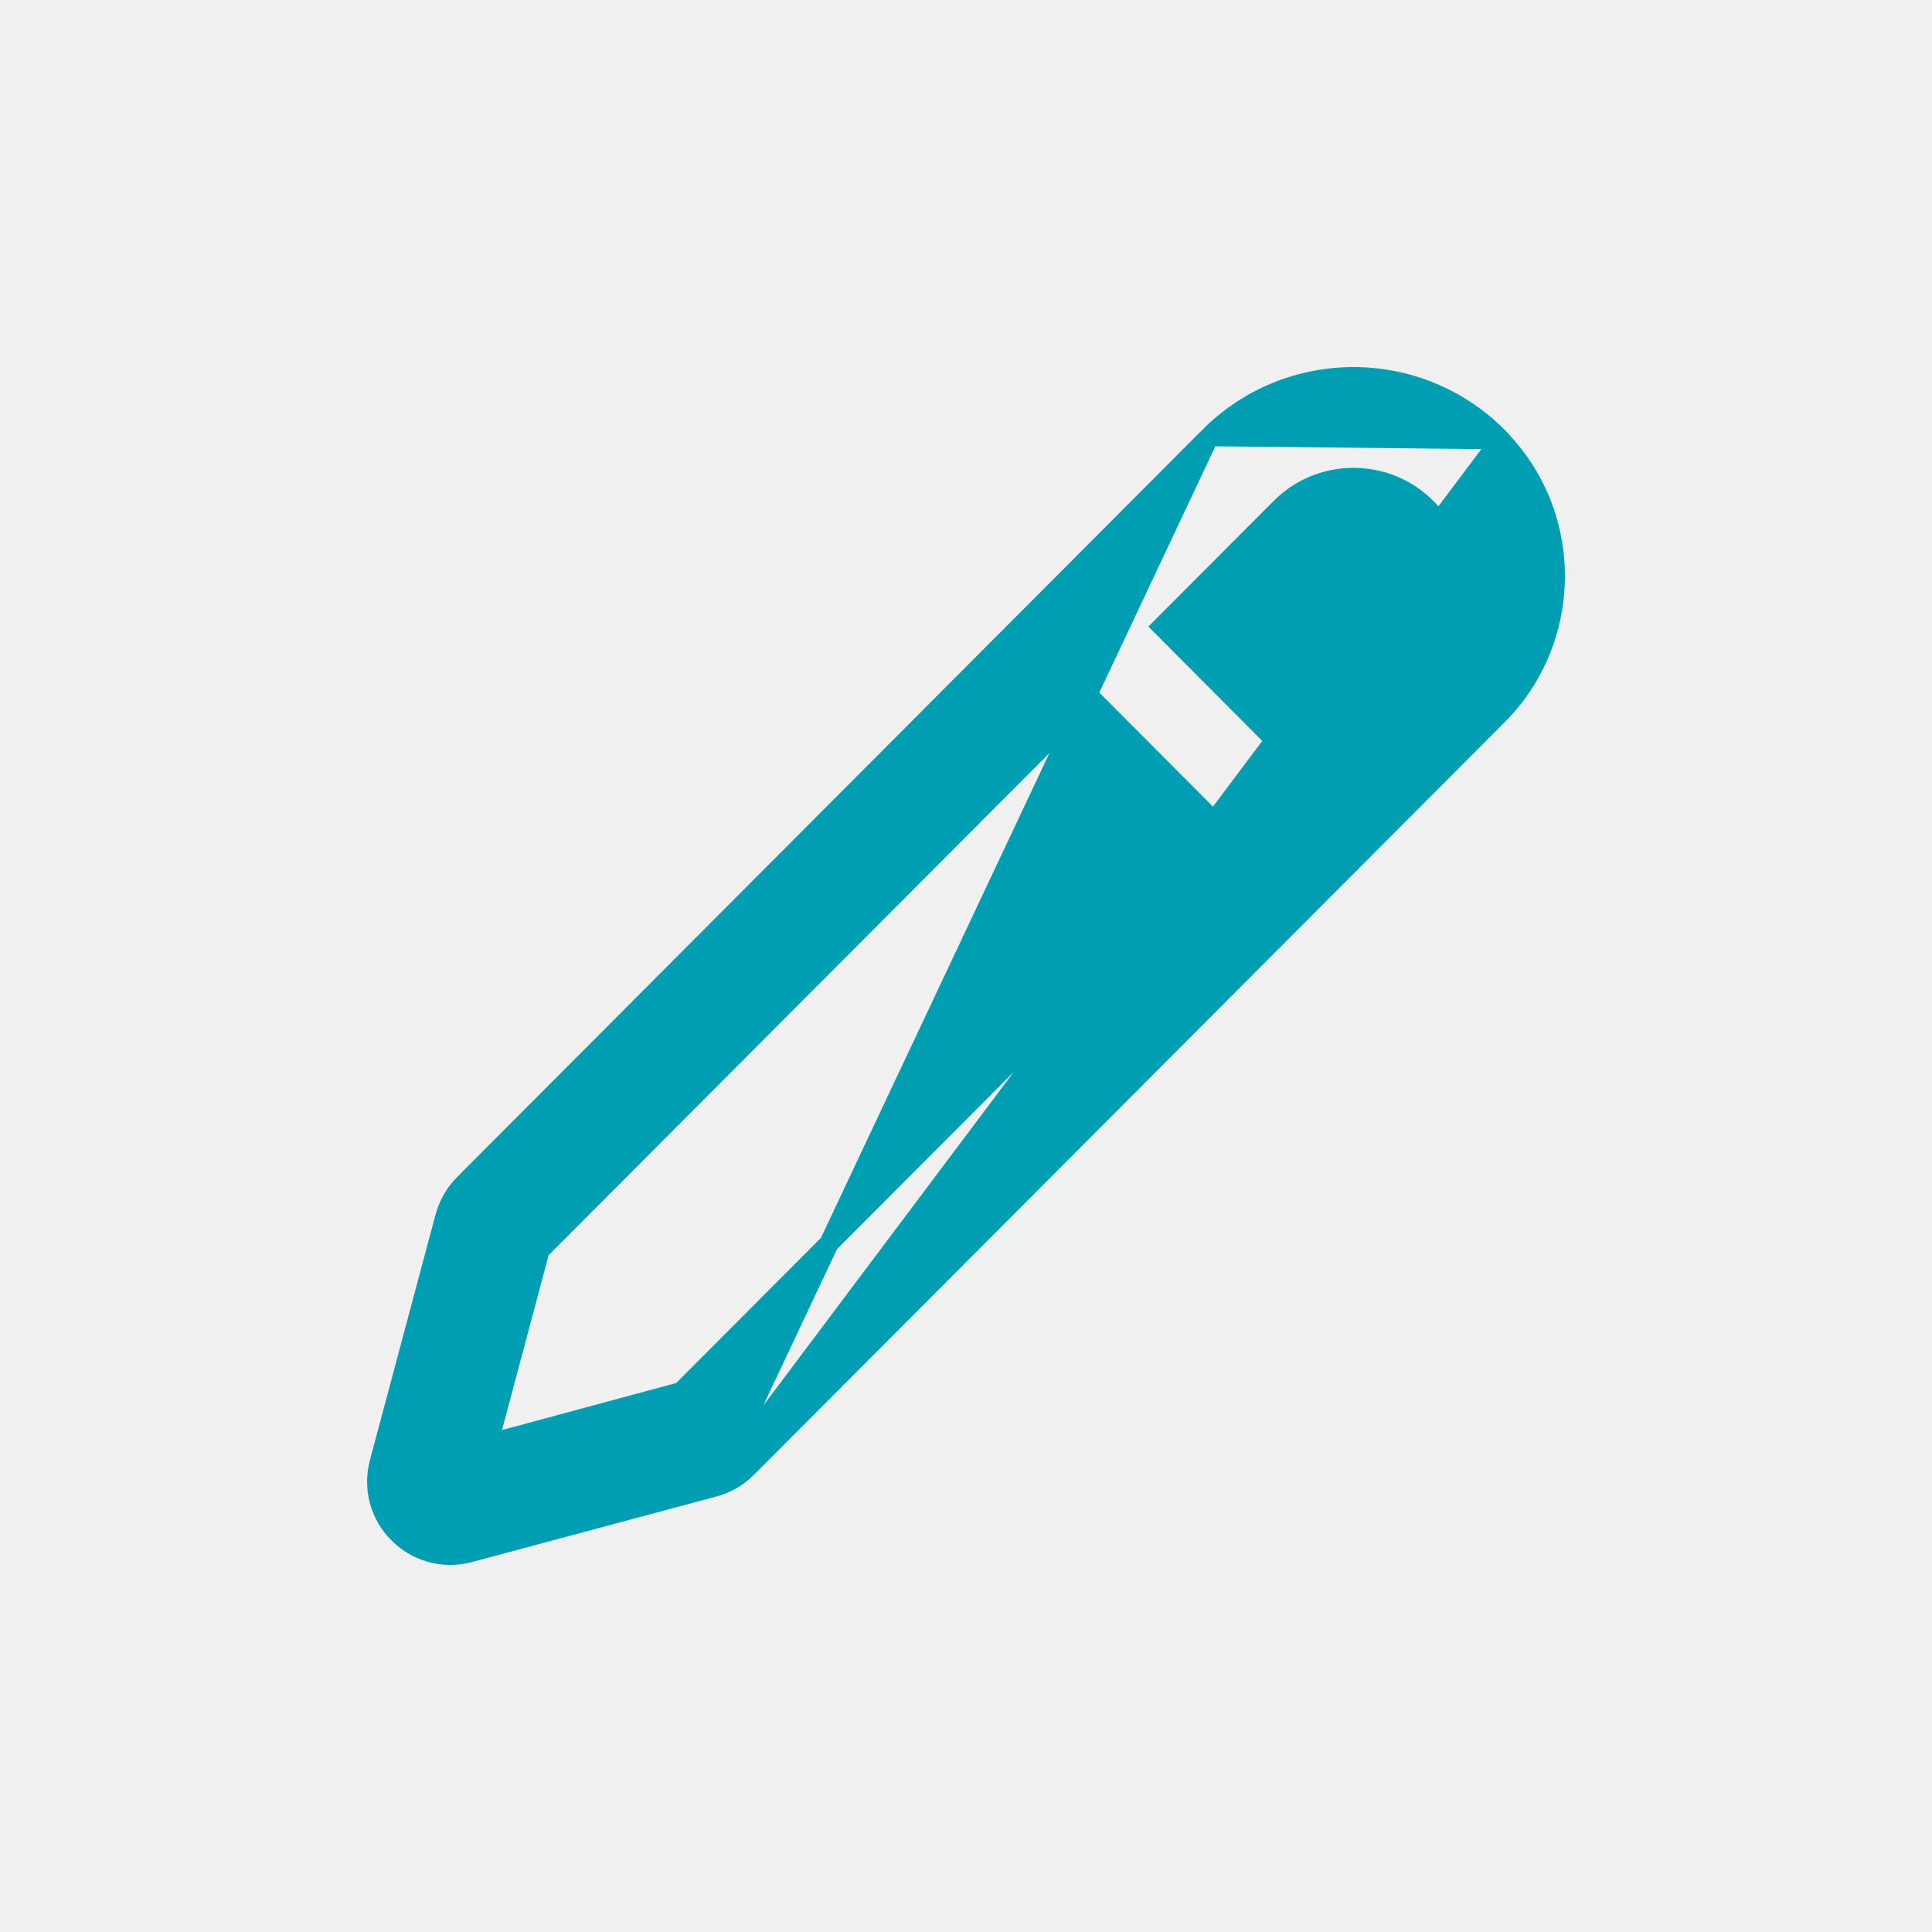
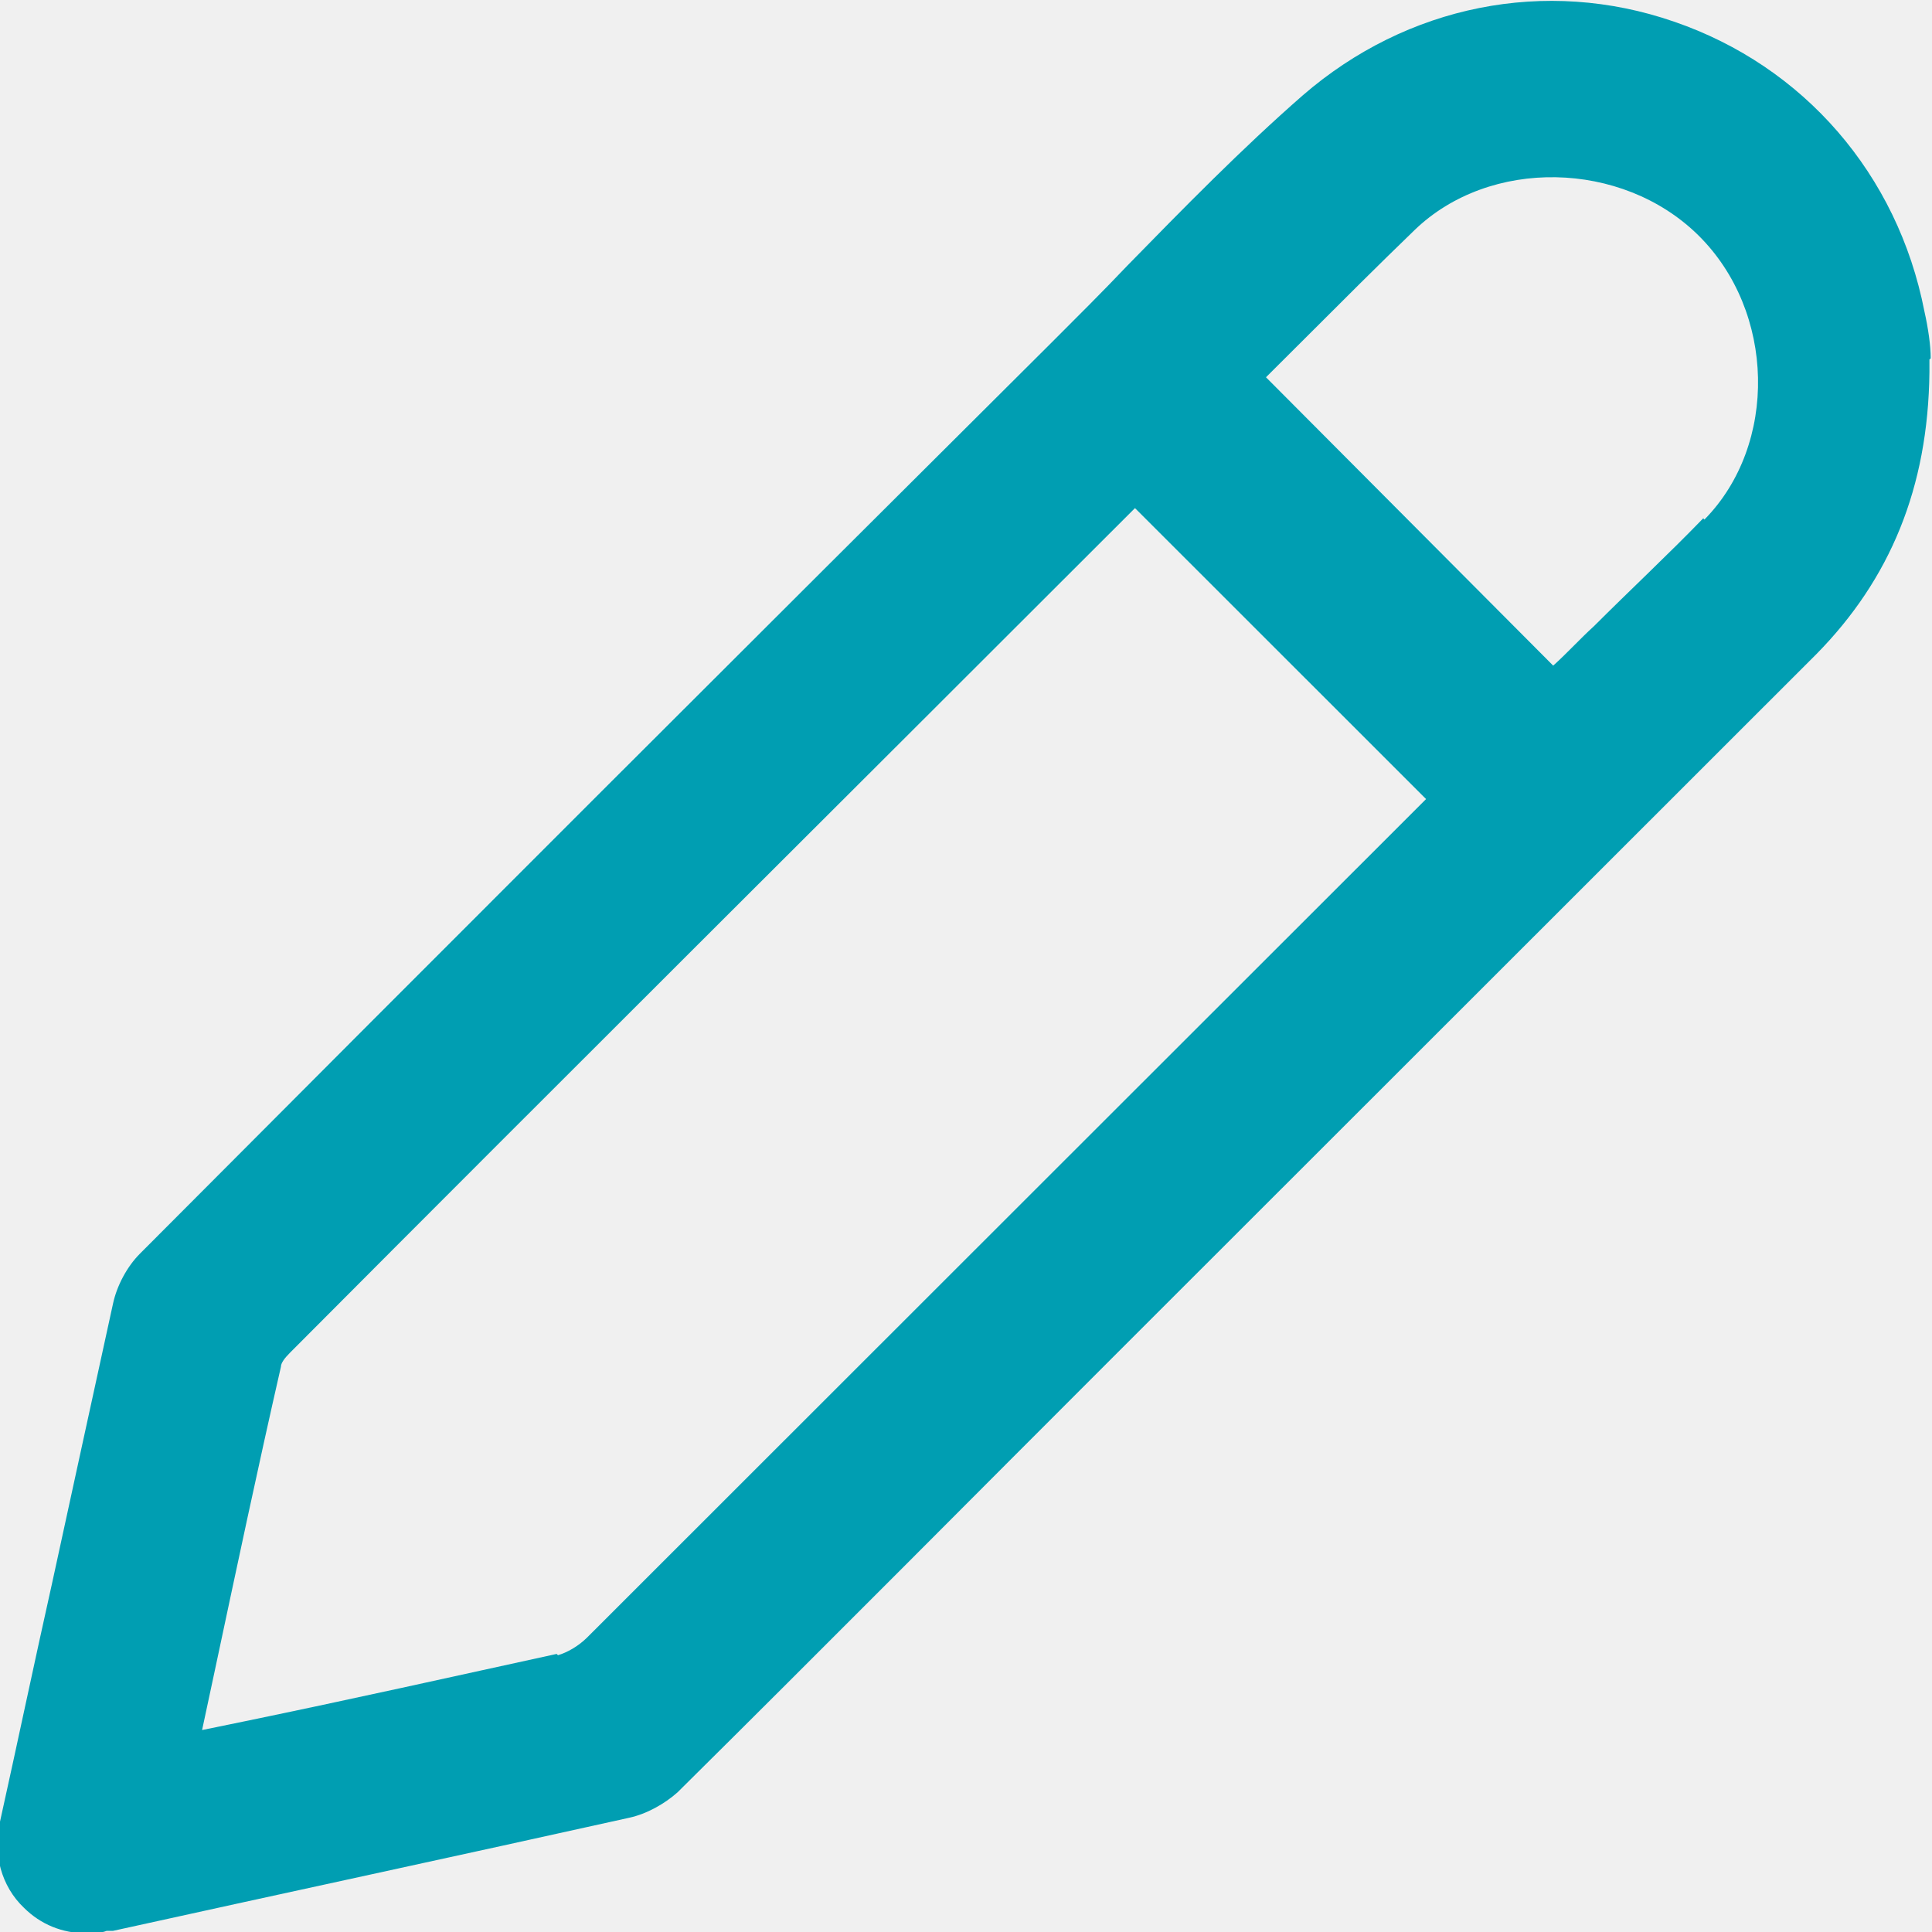
- <svg xmlns="http://www.w3.org/2000/svg" width="25" height="25" viewBox="0 0 25 25" fill="none">
-   <g id="Icon">
-     <path id="Vector" d="M19.417 5.689C20.373 6.685 20.361 8.275 19.381 9.258L19.381 9.258L9.667 18.996C9.667 18.996 9.667 18.996 9.667 18.996C9.551 19.113 9.404 19.199 9.241 19.243L19.417 5.689ZM19.417 5.689V5.686L19.381 5.649C18.353 4.618 16.677 4.616 15.648 5.649L19.417 5.689ZM6.076 20.092L9.241 19.243L15.648 5.649L6.003 15.32C5.886 15.438 5.8 15.588 5.757 15.748L5.757 15.748L4.908 18.924L4.908 18.924C4.82 19.256 4.911 19.603 5.155 19.845C5.337 20.028 5.576 20.125 5.825 20.125C5.908 20.125 5.992 20.115 6.076 20.092C6.076 20.092 6.076 20.092 6.076 20.092ZM8.815 18.008L6.319 18.682L6.987 16.177L14.116 9.03L15.942 10.862L8.815 18.008ZM18.46 8.336L16.861 9.939L15.036 8.108L16.569 6.571C16.821 6.318 17.157 6.179 17.514 6.179C17.872 6.179 18.208 6.318 18.46 6.571C18.945 7.057 18.945 7.85 18.46 8.336Z" fill="#009EB2" stroke="#009EB2" stroke-width="0.25" />
+ <svg xmlns="http://www.w3.org/2000/svg" width="15" height="15" viewBox="0 0 15 15" fill="none">
+   <g id="_ë ì´ì´_1" clip-path="url(#clip0_2327_2921)">
+     <path id="Vector" d="M14.99 2.782C14.99 2.683 14.97 2.545 14.941 2.417C14.733 1.352 14.003 0.513 12.997 0.168C12 -0.177 10.924 0.04 10.115 0.74C9.641 1.154 9.187 1.618 8.753 2.062C8.566 2.259 8.368 2.456 8.171 2.653C5.803 5.01 3.444 7.367 1.086 9.734C0.987 9.833 0.908 9.981 0.878 10.119C0.72 10.839 0.562 11.569 0.405 12.289C0.266 12.91 0.138 13.521 -6.74836e-06 14.143C-0.059 14.389 0.01 14.646 0.187 14.813C0.316 14.941 0.484 15.01 0.671 15.01C0.72 15.01 0.78 15.01 0.829 14.991H0.878C2.22 14.695 3.553 14.409 4.885 14.113C5.023 14.083 5.161 14.004 5.26 13.916C6.405 12.782 7.539 11.638 8.674 10.504L11.852 7.328C12.602 6.578 13.352 5.829 14.102 5.079C14.674 4.498 14.97 3.787 14.98 2.89V2.791L14.99 2.782ZM4.322 12.841C3.513 13.018 2.714 13.196 1.905 13.363L1.569 13.432L1.668 12.969C1.836 12.18 2.003 11.391 2.181 10.612C2.181 10.582 2.211 10.543 2.25 10.504C4.431 8.314 6.622 6.135 8.812 3.945L11.072 6.204L8.289 8.985C7.046 10.227 5.803 11.47 4.559 12.713C4.49 12.782 4.401 12.831 4.332 12.851L4.322 12.841ZM13.224 4.024C12.947 4.31 12.651 4.586 12.375 4.862C12.266 4.961 12.168 5.07 12.059 5.168L9.829 2.929L10.135 2.624C10.411 2.348 10.697 2.062 10.983 1.786C11.566 1.223 12.592 1.243 13.184 1.825C13.786 2.417 13.806 3.452 13.233 4.034L13.224 4.024Z" fill="#009EB2" />
  </g>
+   <defs>
+     <clipPath id="clip0_2327_2921">
+       <rect width="15" height="15" fill="white" />
+     </clipPath>
+   </defs>
</svg>
